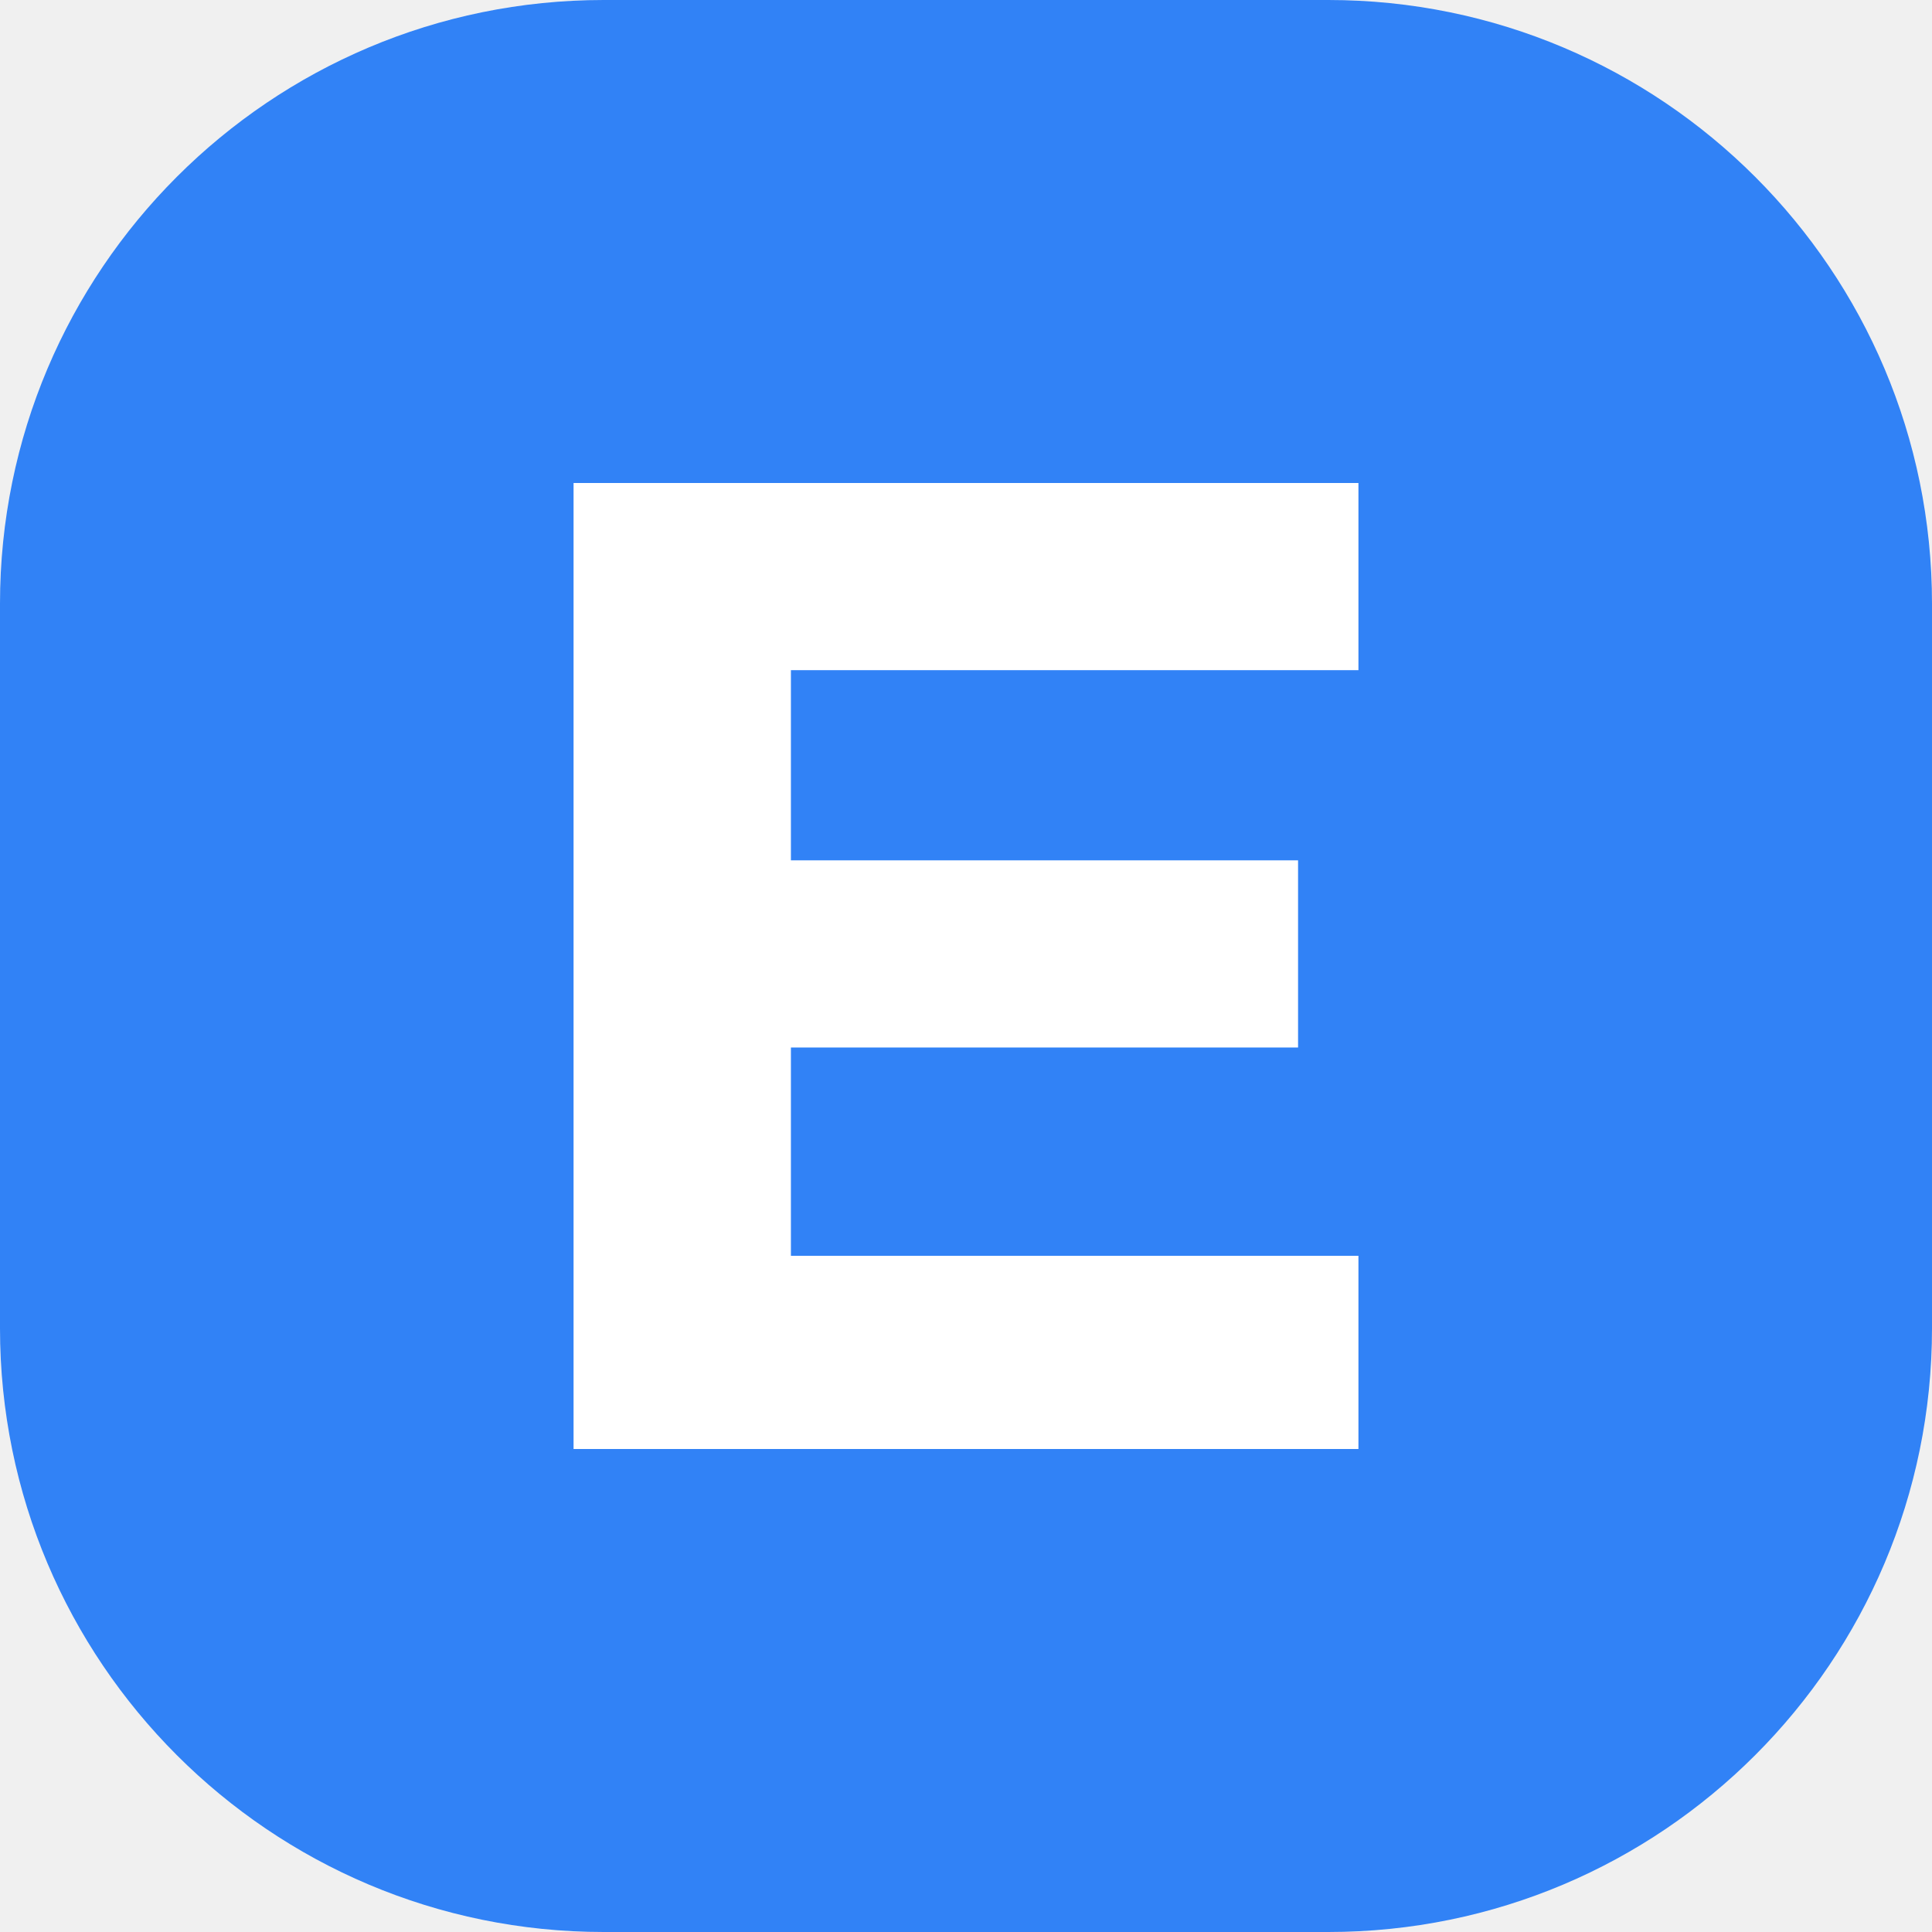
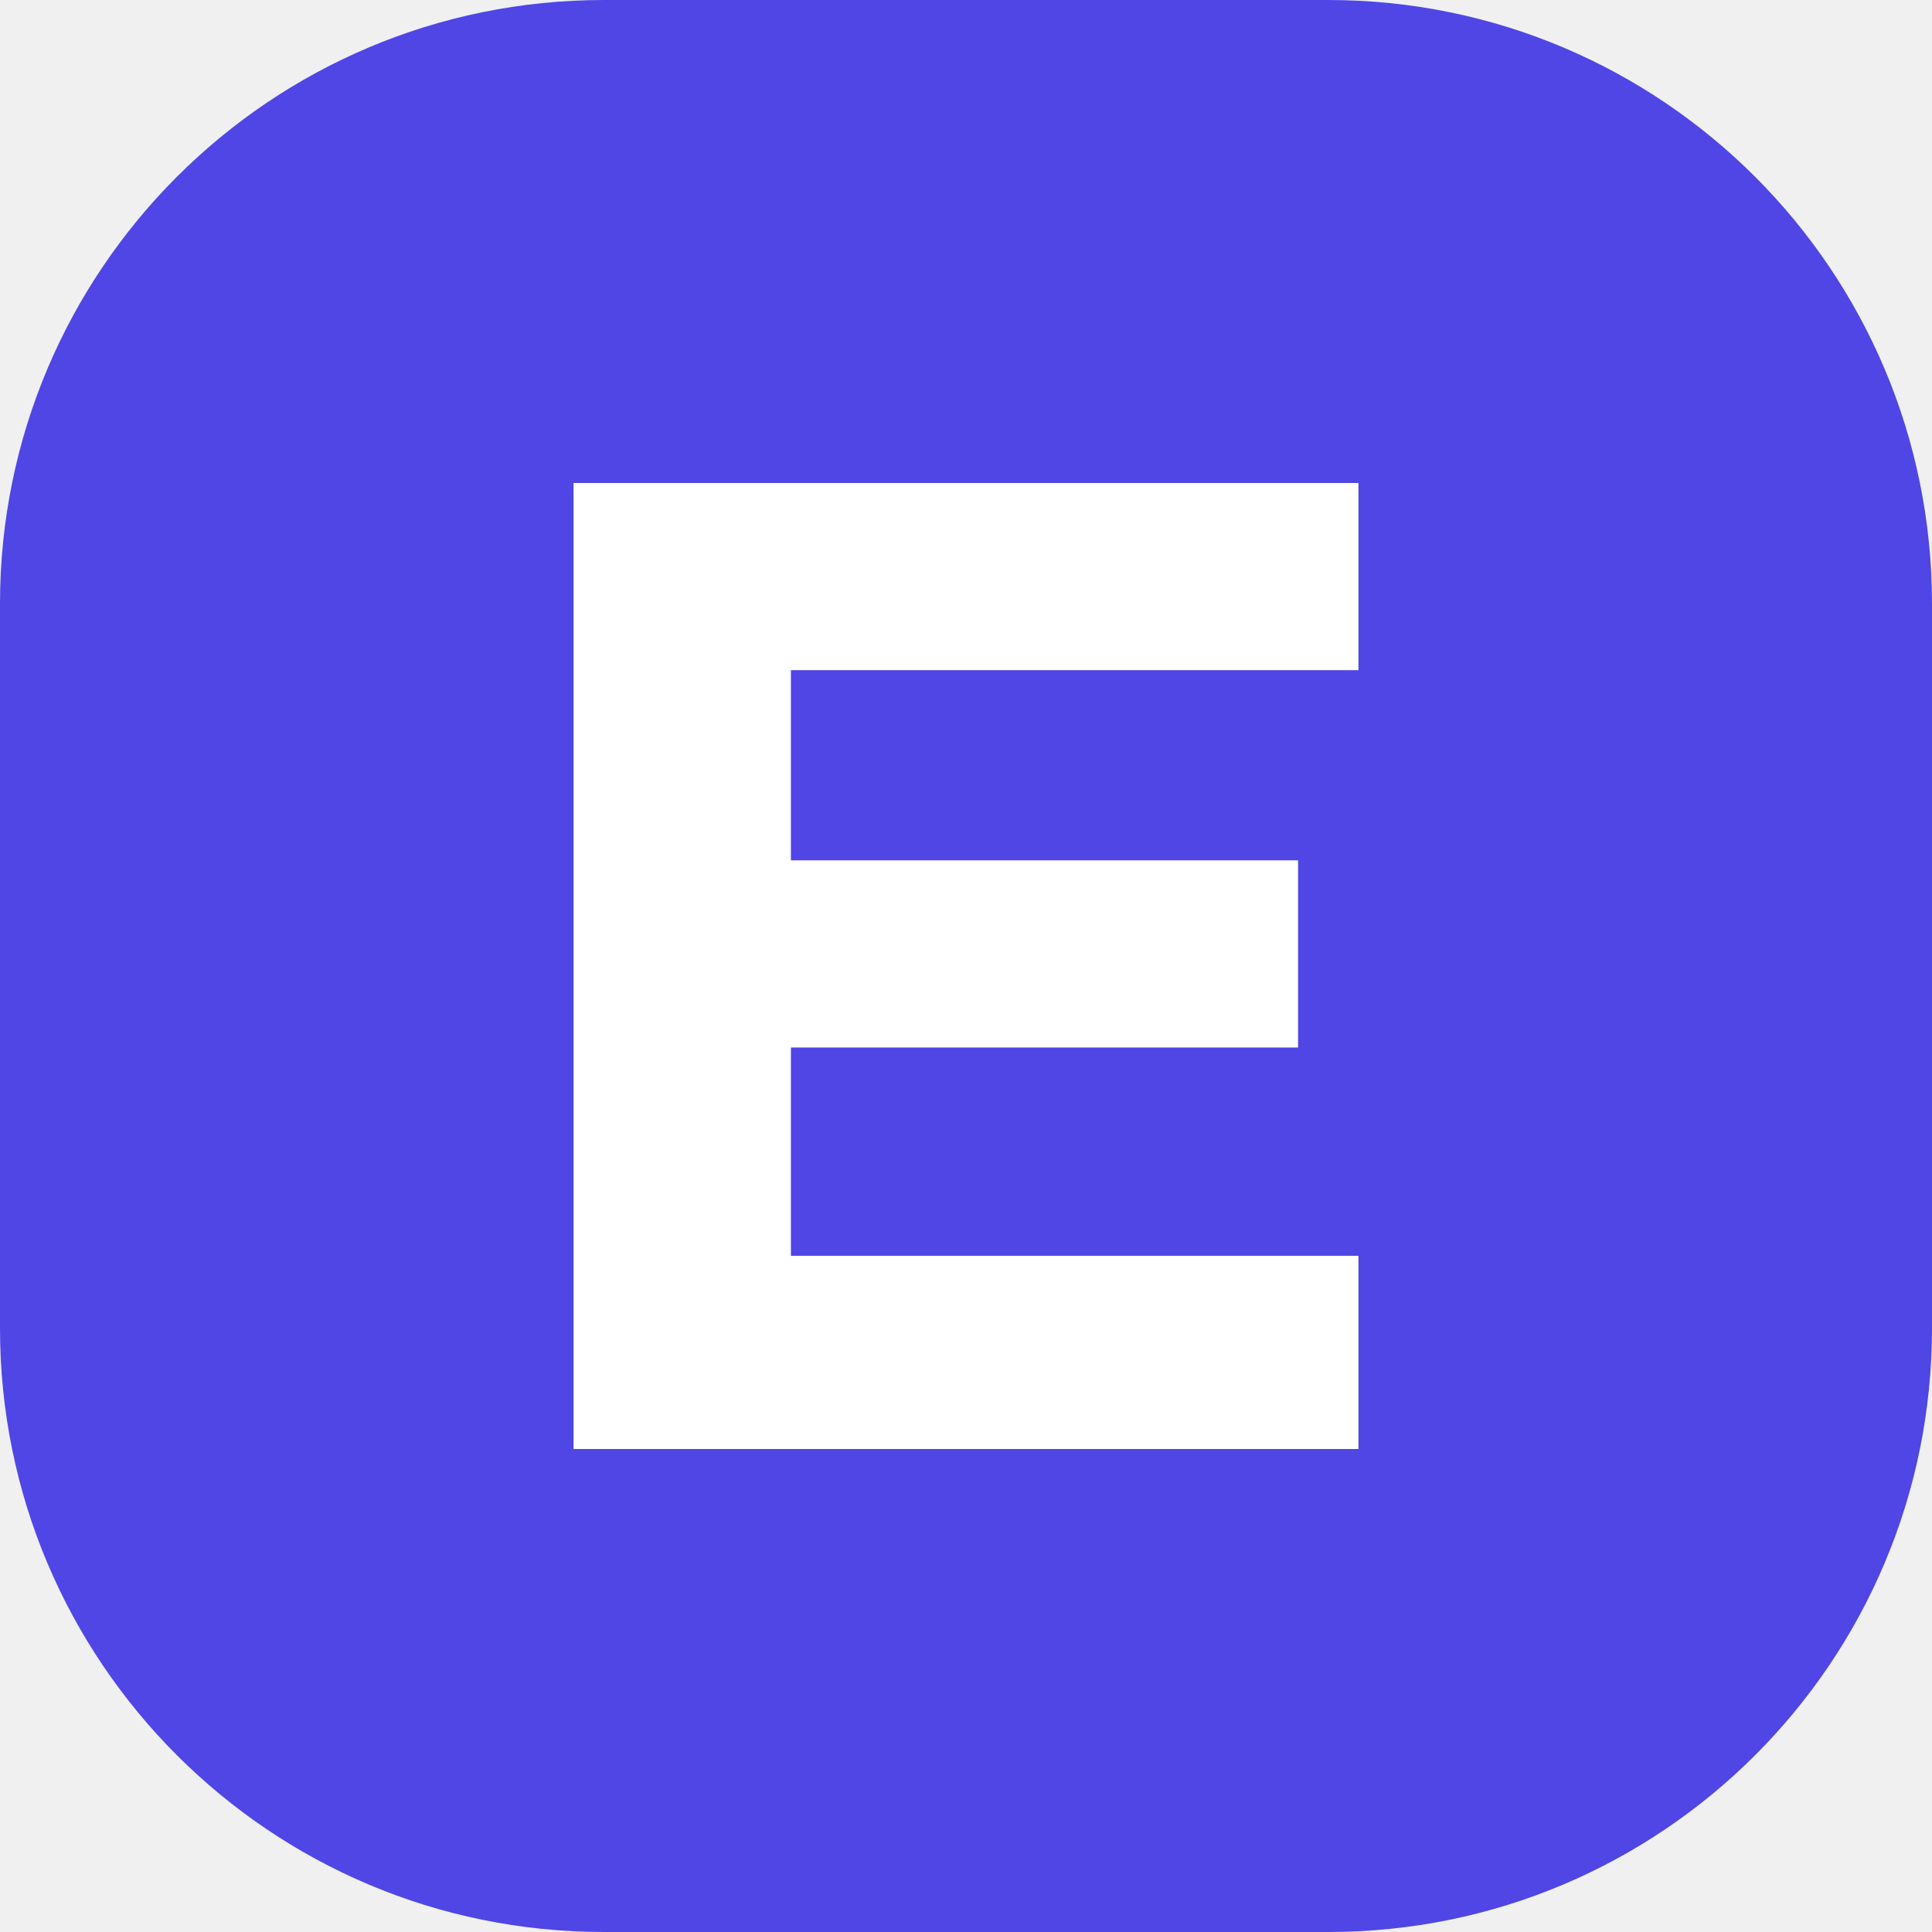
<svg xmlns="http://www.w3.org/2000/svg" viewBox="0 0 32 32">
-   <rect width="32" height="32" rx="10" fill="#3182f6" />
+   <rect width="32" height="32" rx="10" fill="#4f46e5" />
  <path fill="#fff" d="M9.5 8h13v3.1h-9.4v3.15h8.4v3.1h-8.4v3.45h9.4V24h-13z" />
</svg>
